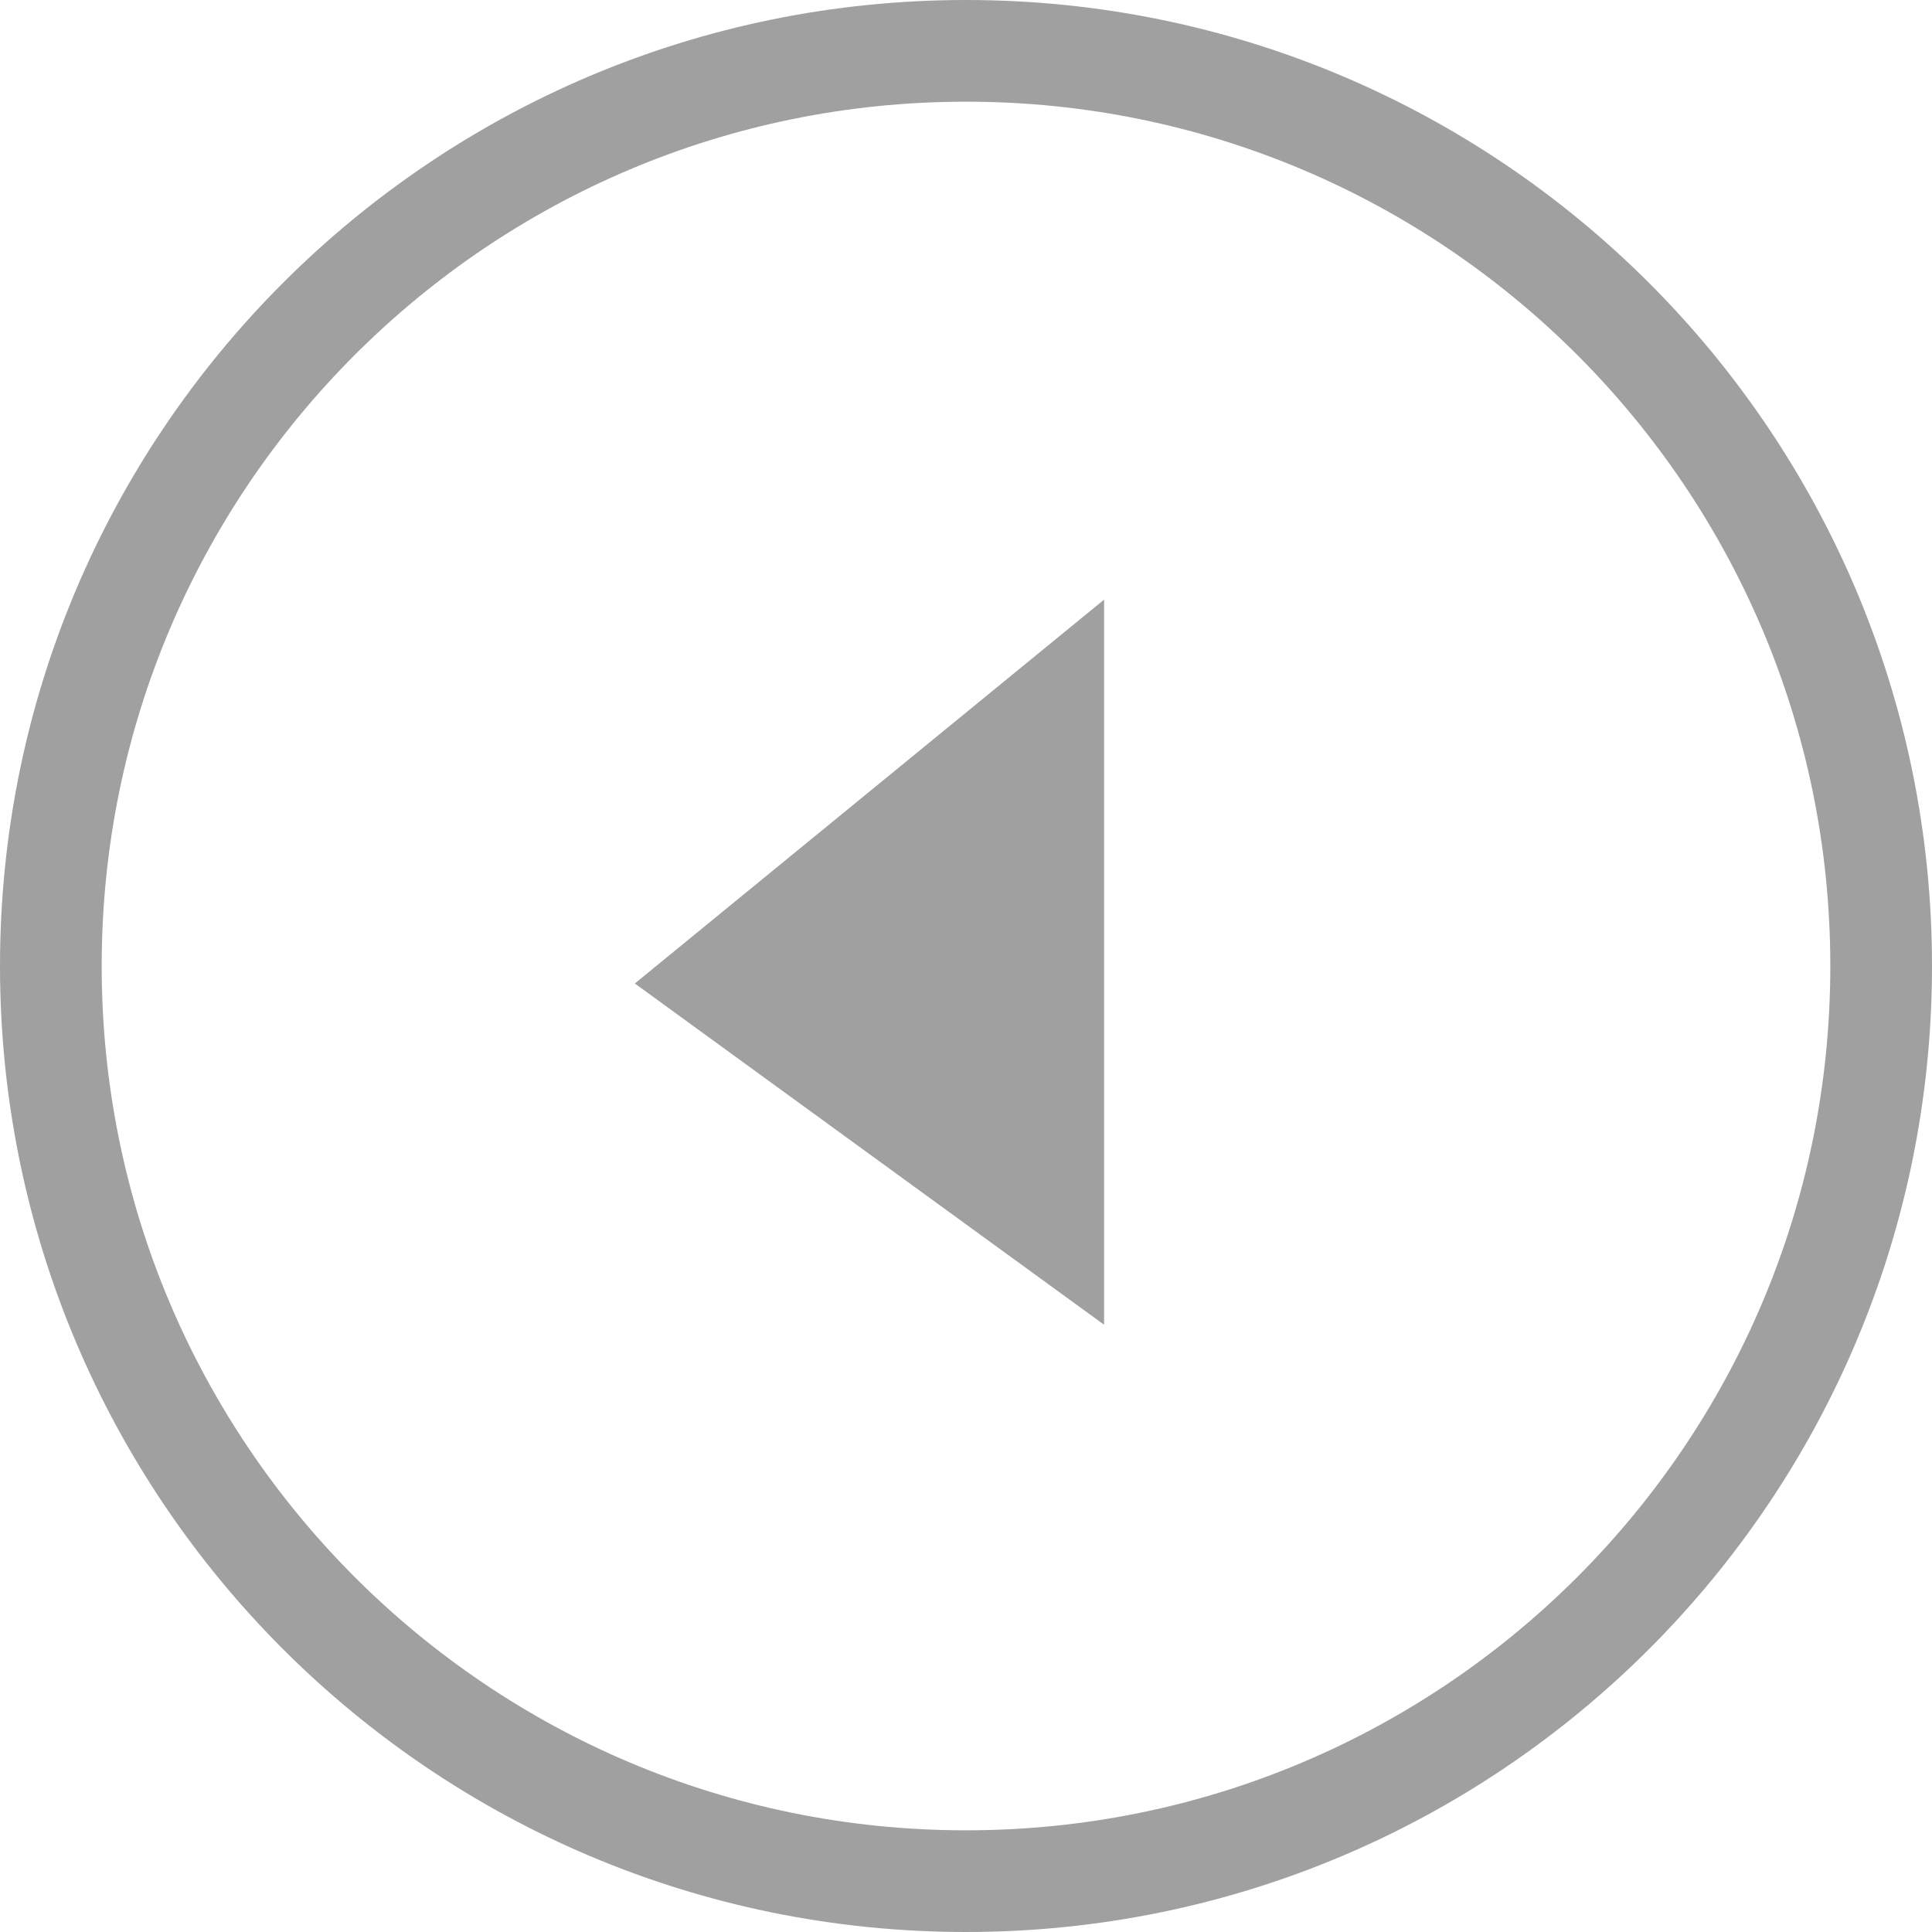
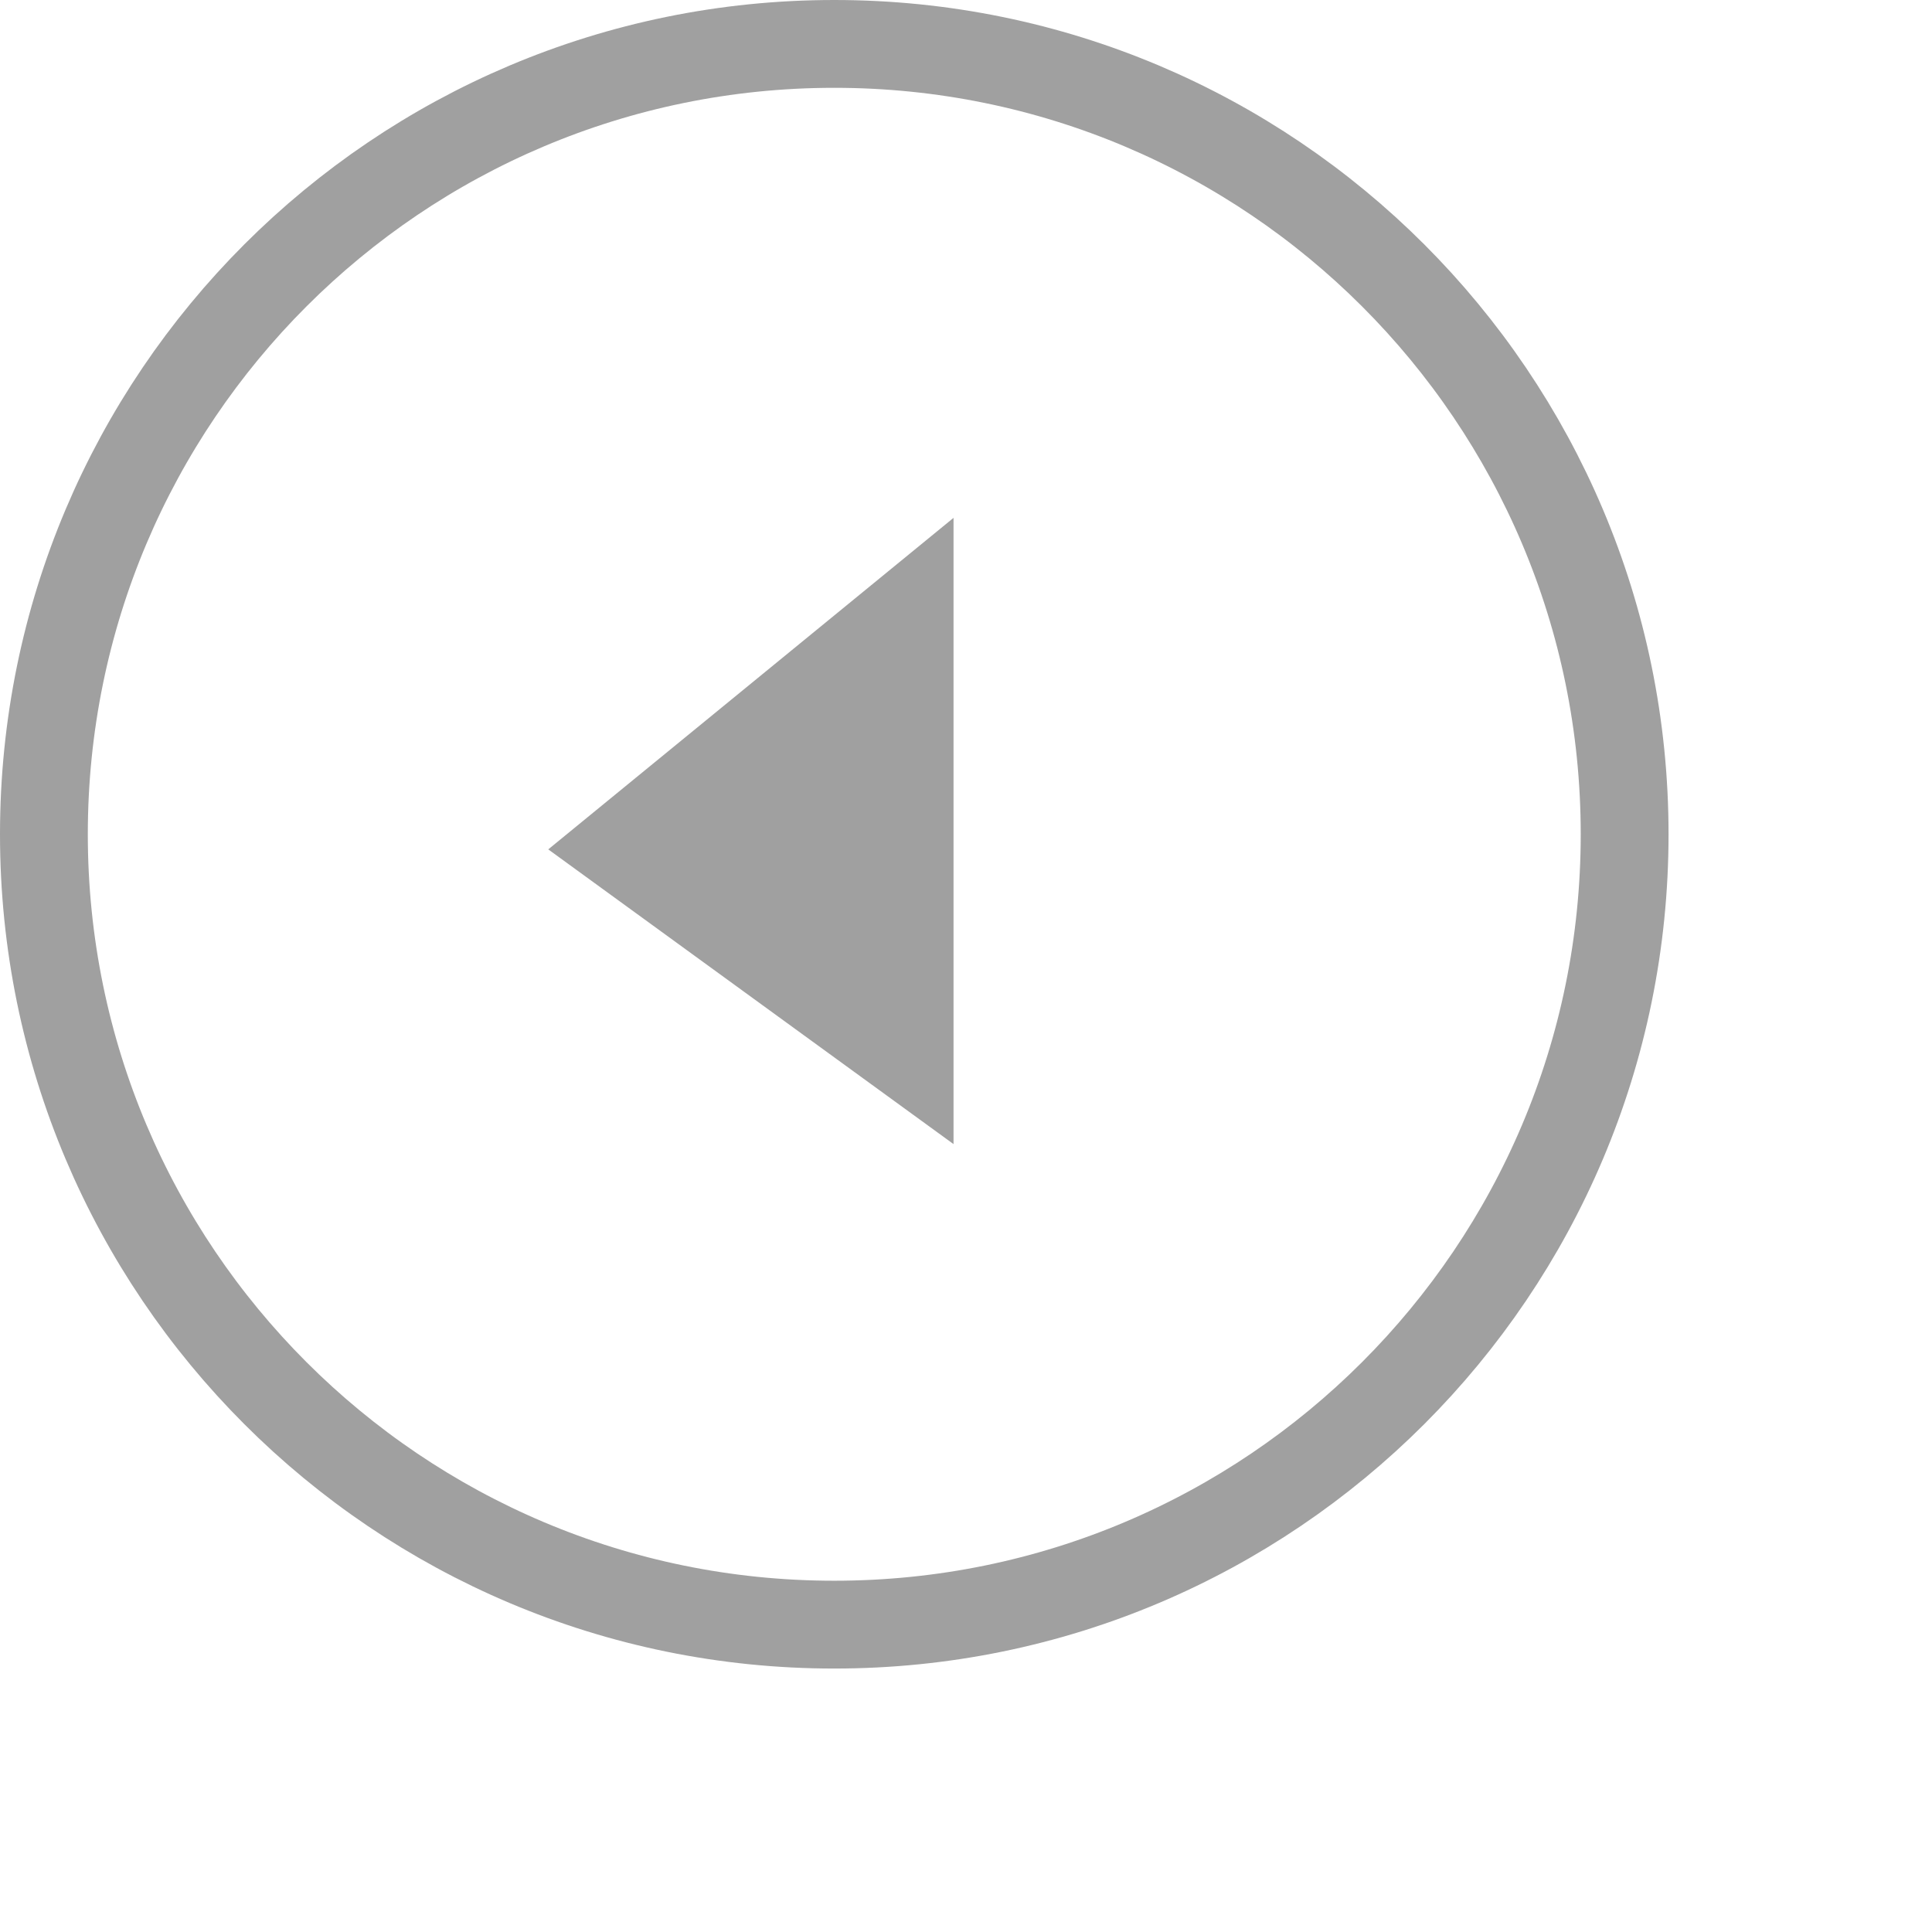
- <svg xmlns="http://www.w3.org/2000/svg" width="19" height="19" viewBox="0 0 19 19" fill="none">
+ <svg xmlns="http://www.w3.org/2000/svg" width="22" height="22" viewBox="0 0 22 22" fill="none">
  <circle cx="9.5" cy="9.5" r="9" transform="rotate(-180 9.5 9.5)" stroke="#A0A0A0" />
  <path d="M10.858 5.897L10.858 13.028L6.243 9.672L10.858 5.897Z" fill="#A0A0A0" />
</svg>
